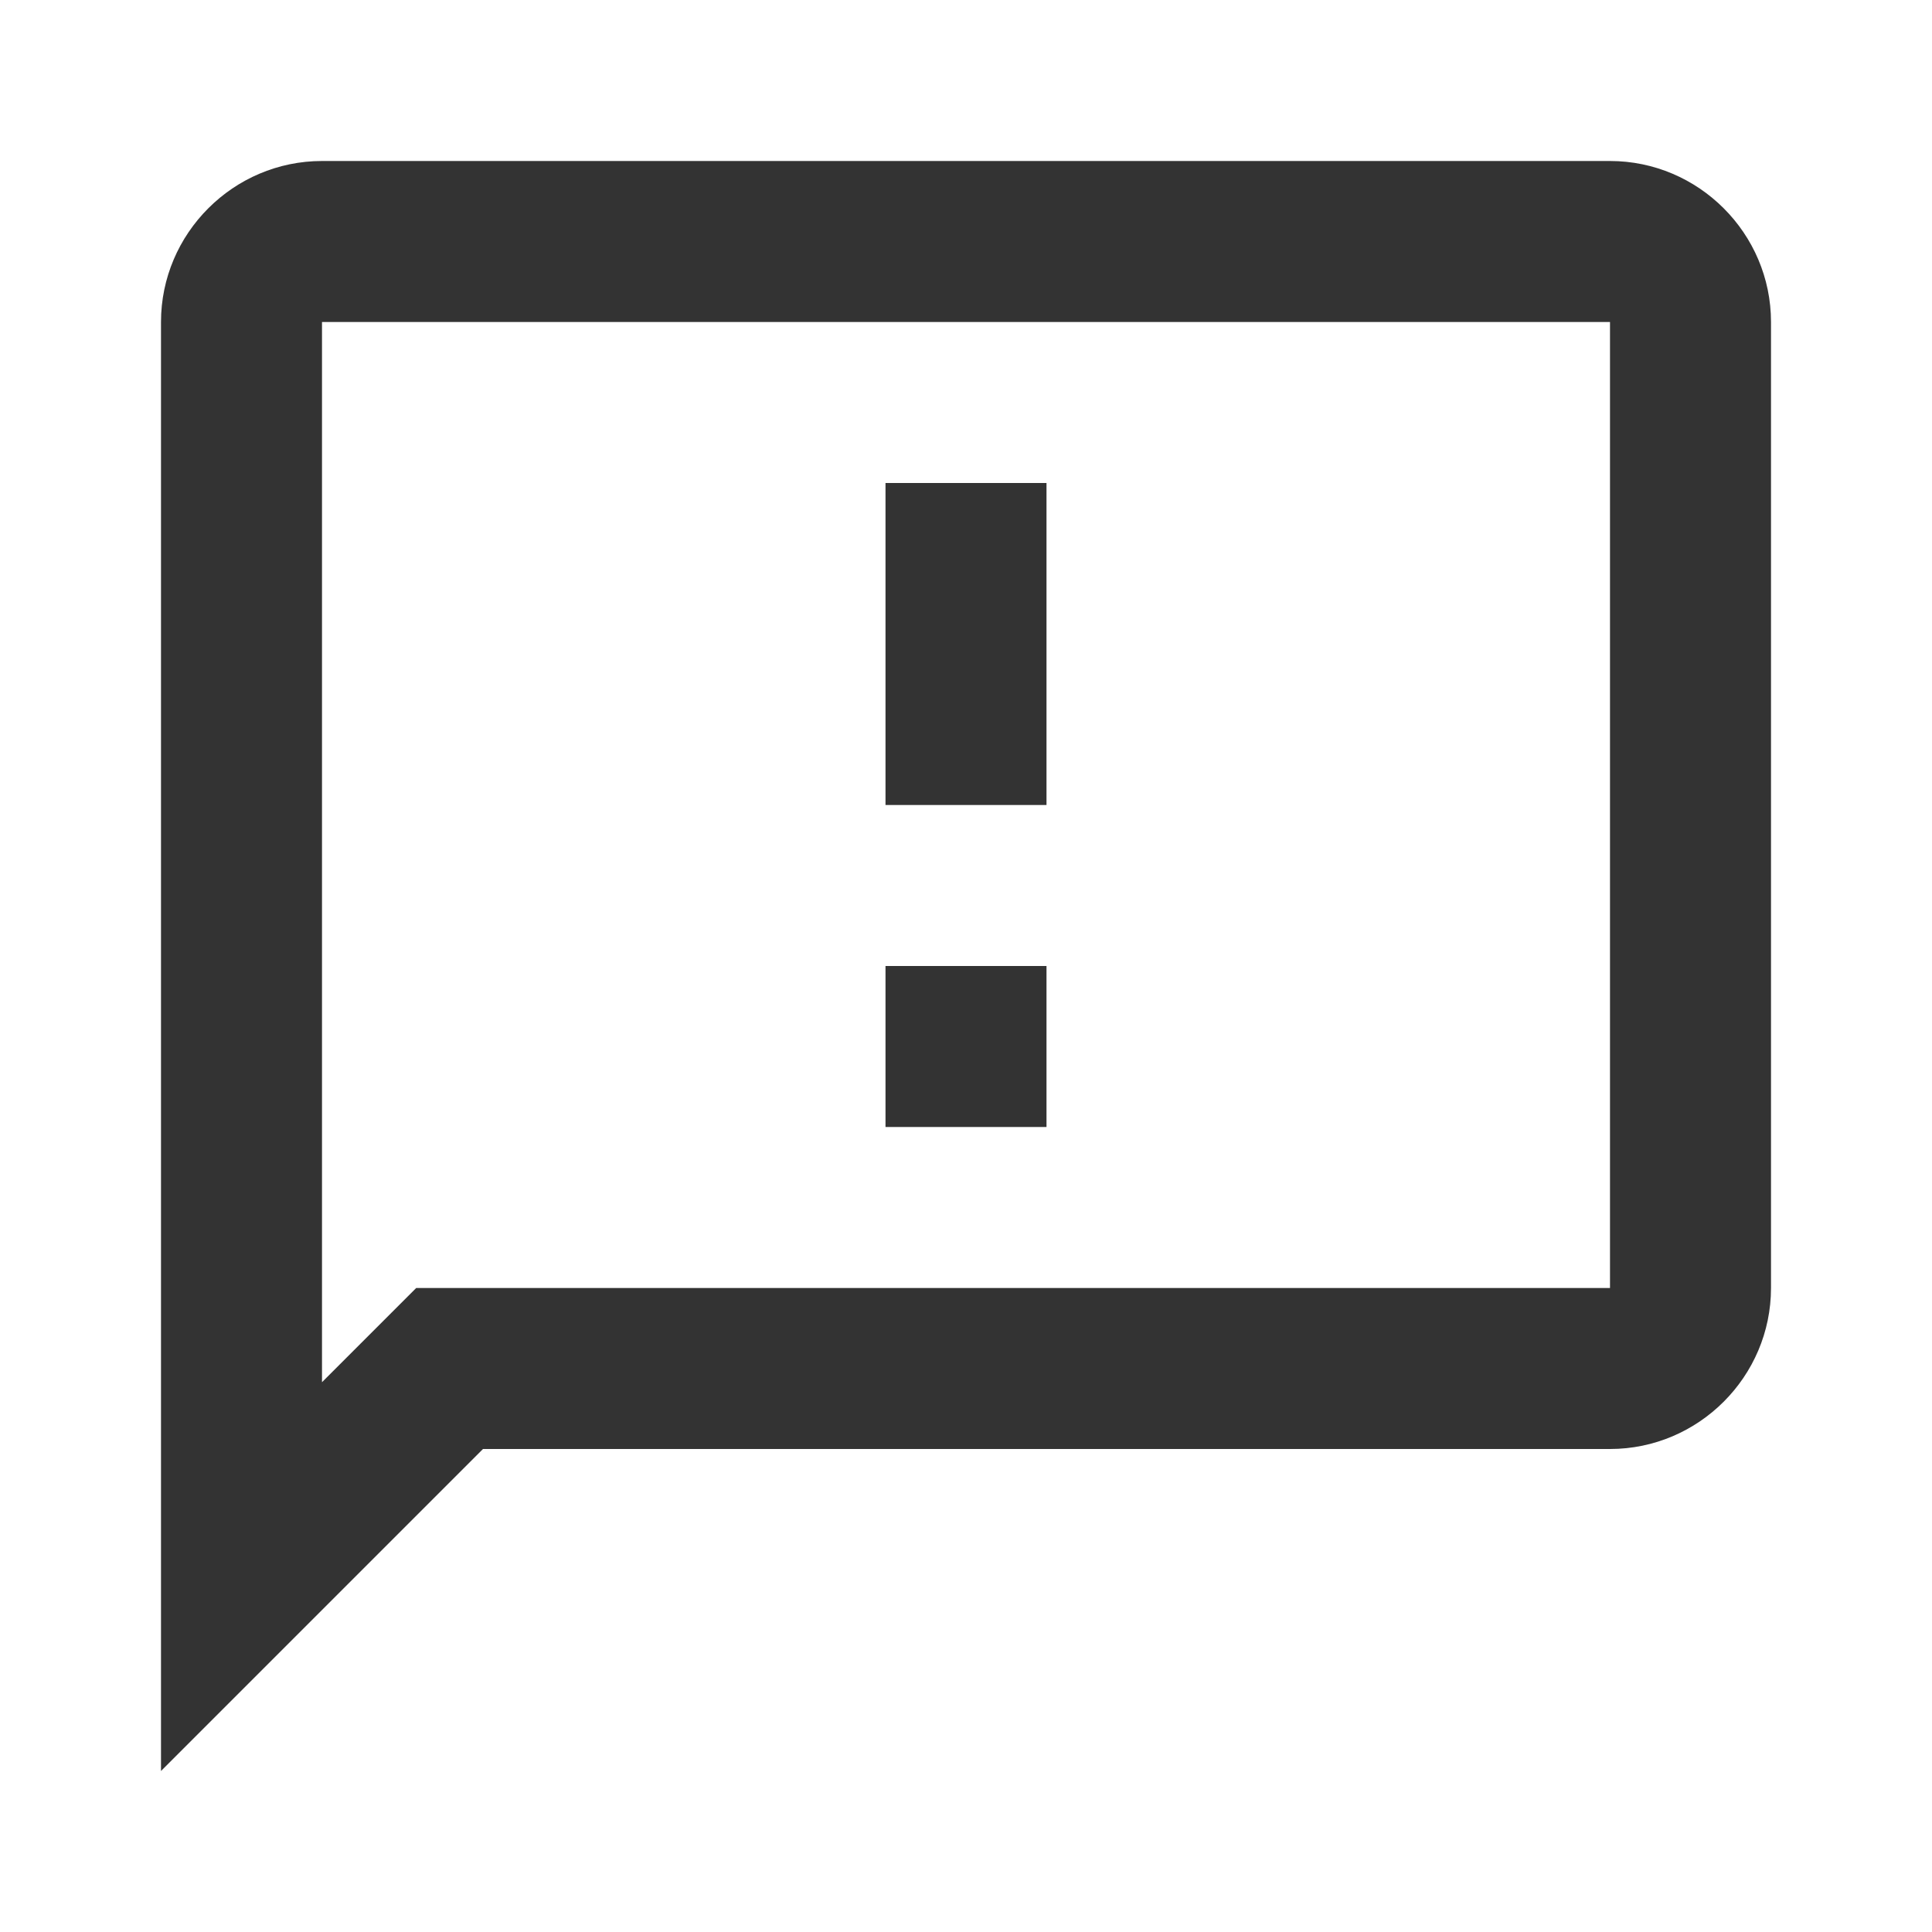
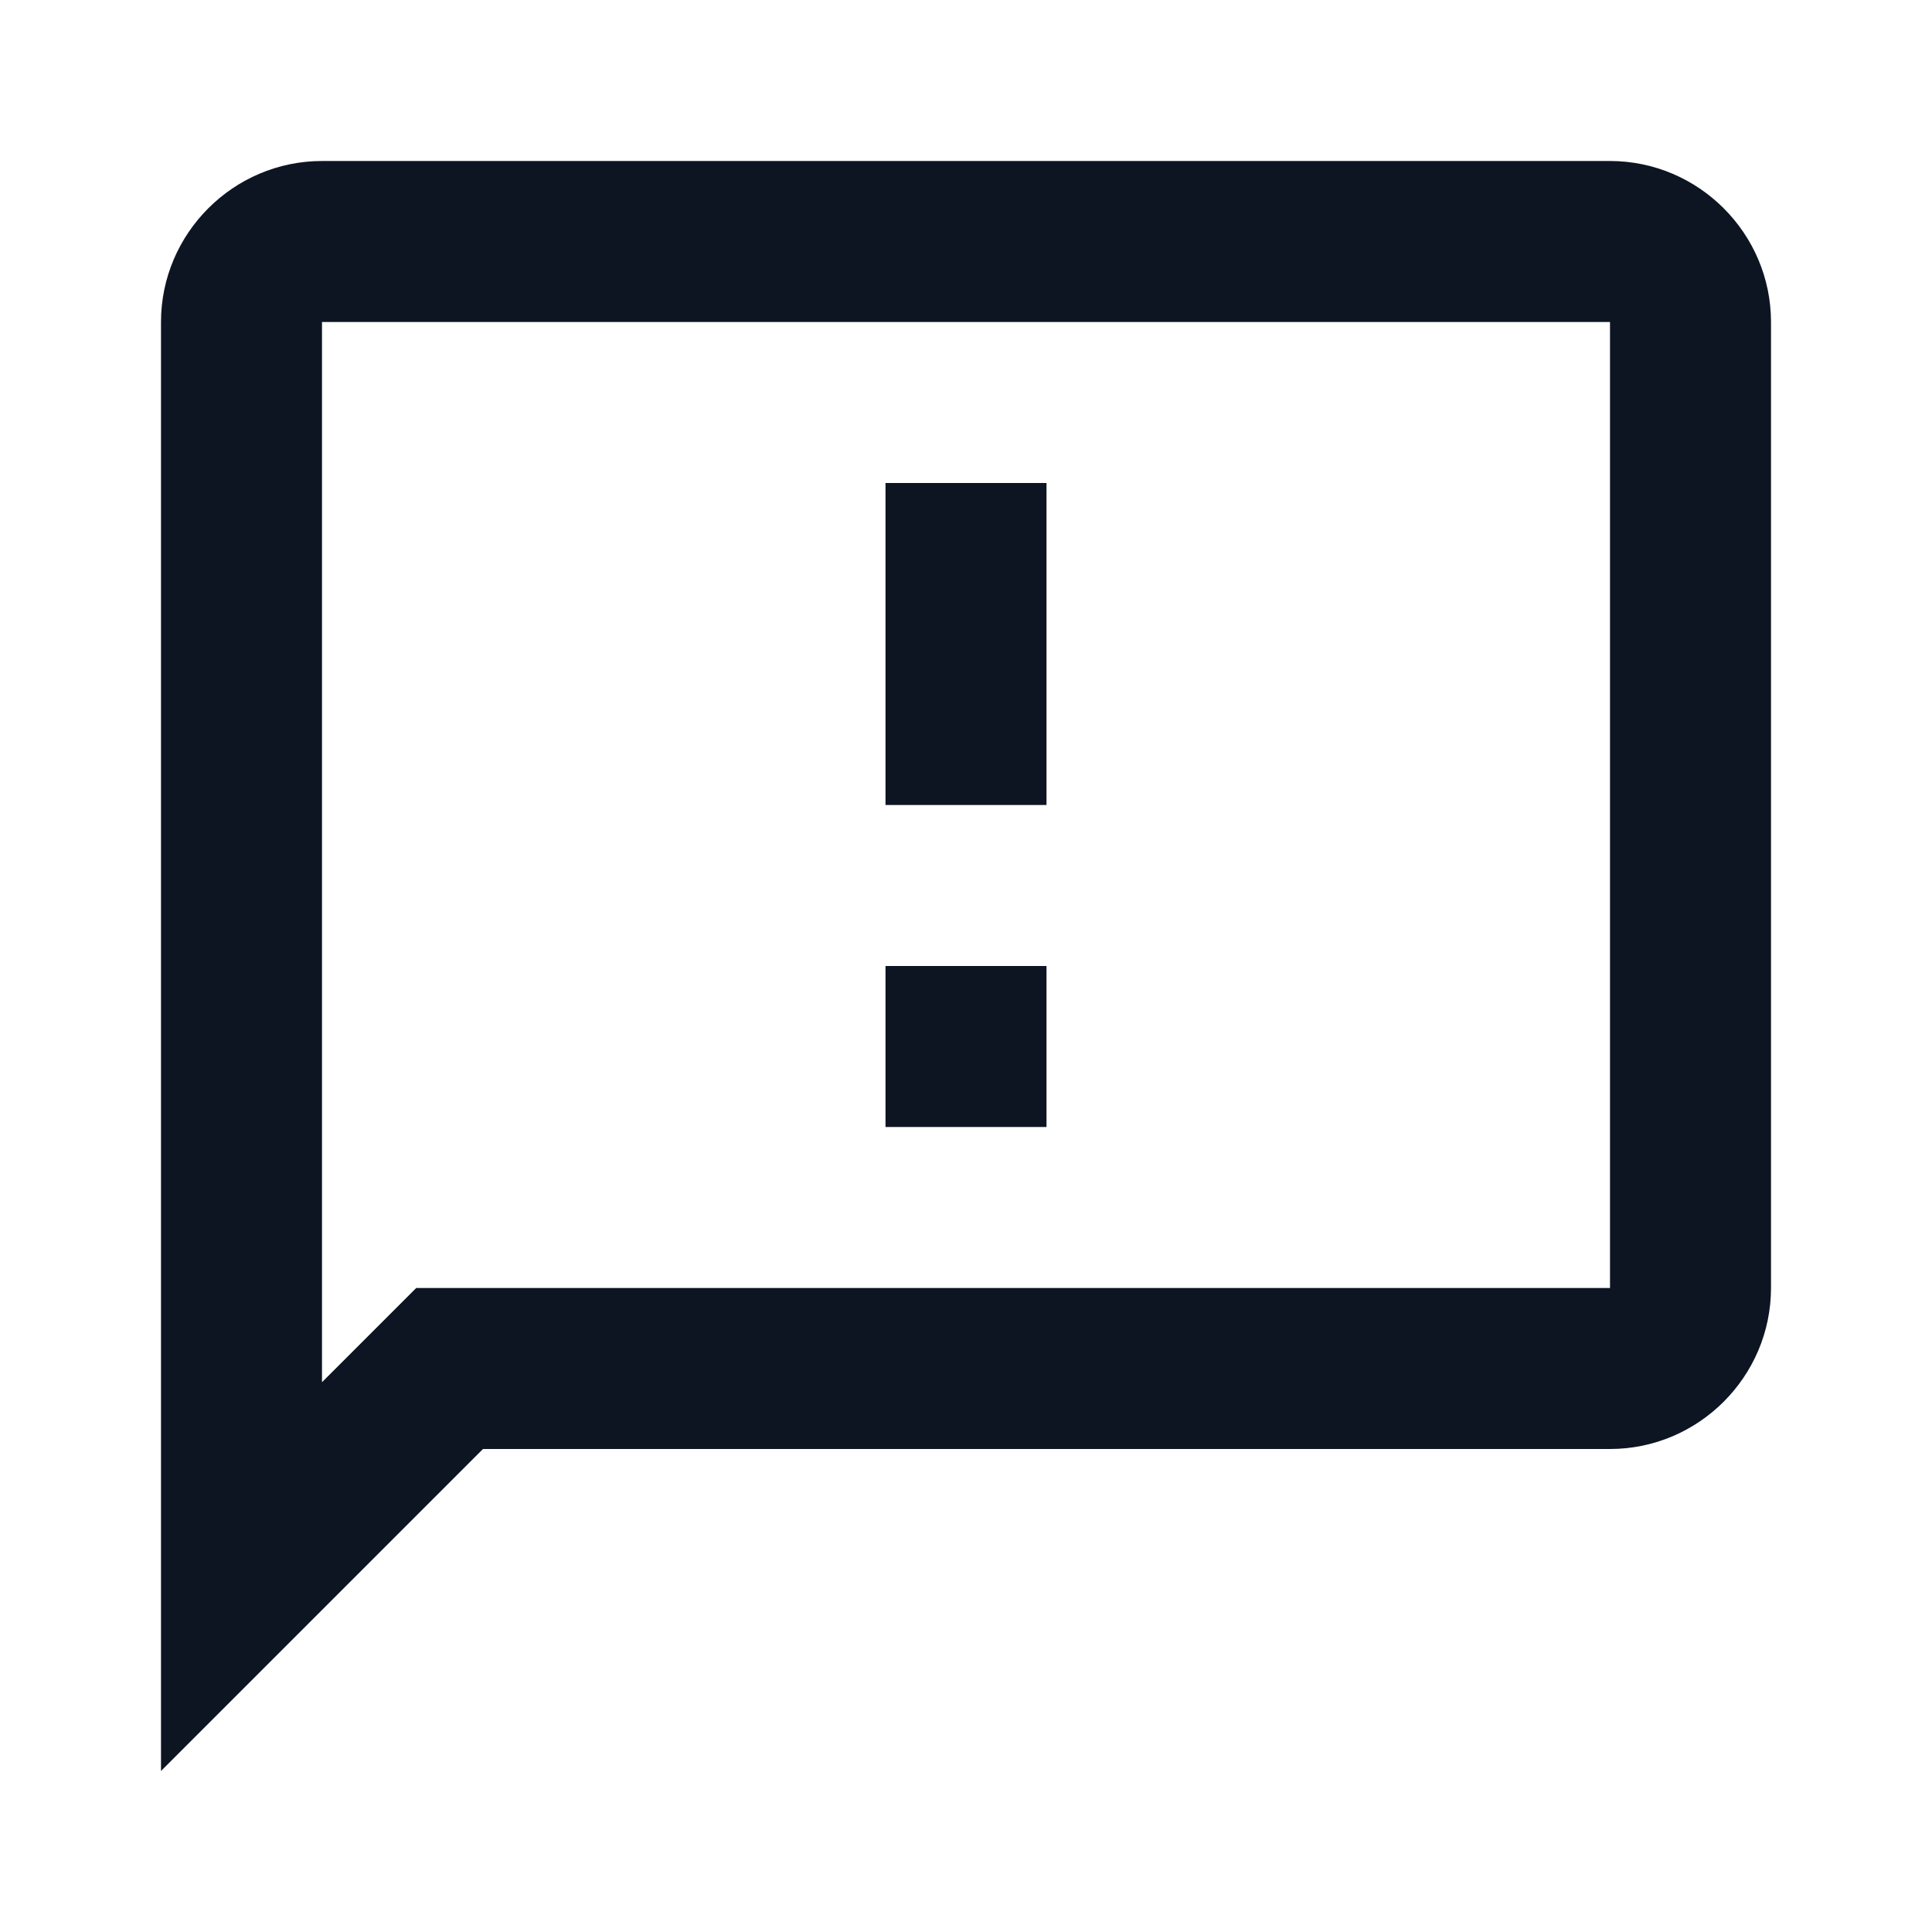
<svg xmlns="http://www.w3.org/2000/svg" width="24" height="24" preserveAspectRatio="xMidYMid meet" viewBox="0 0 24 24" style="-ms-transform: rotate(360deg); -webkit-transform: rotate(360deg); transform: rotate(360deg);">
-   <path d="M20 2H4c-1.1 0-2 .9-2 2v18l4-4h14c1.1 0 2-.9 2-2V4c0-1.1-.9-2-2-2zm0 14H5.17L4 17.17V4h16v12zm-9-4h2v2h-2zm0-6h2v4h-2z" fill="#333" />
+   <path d="M20 2H4c-1.1 0-2 .9-2 2v18l4-4h14c1.1 0 2-.9 2-2V4c0-1.1-.9-2-2-2zm0 14H5.17L4 17.17V4h16v12zm-9-4h2v2h-2zm0-6h2v4h-2z" fill="#0D1523" />
</svg>
